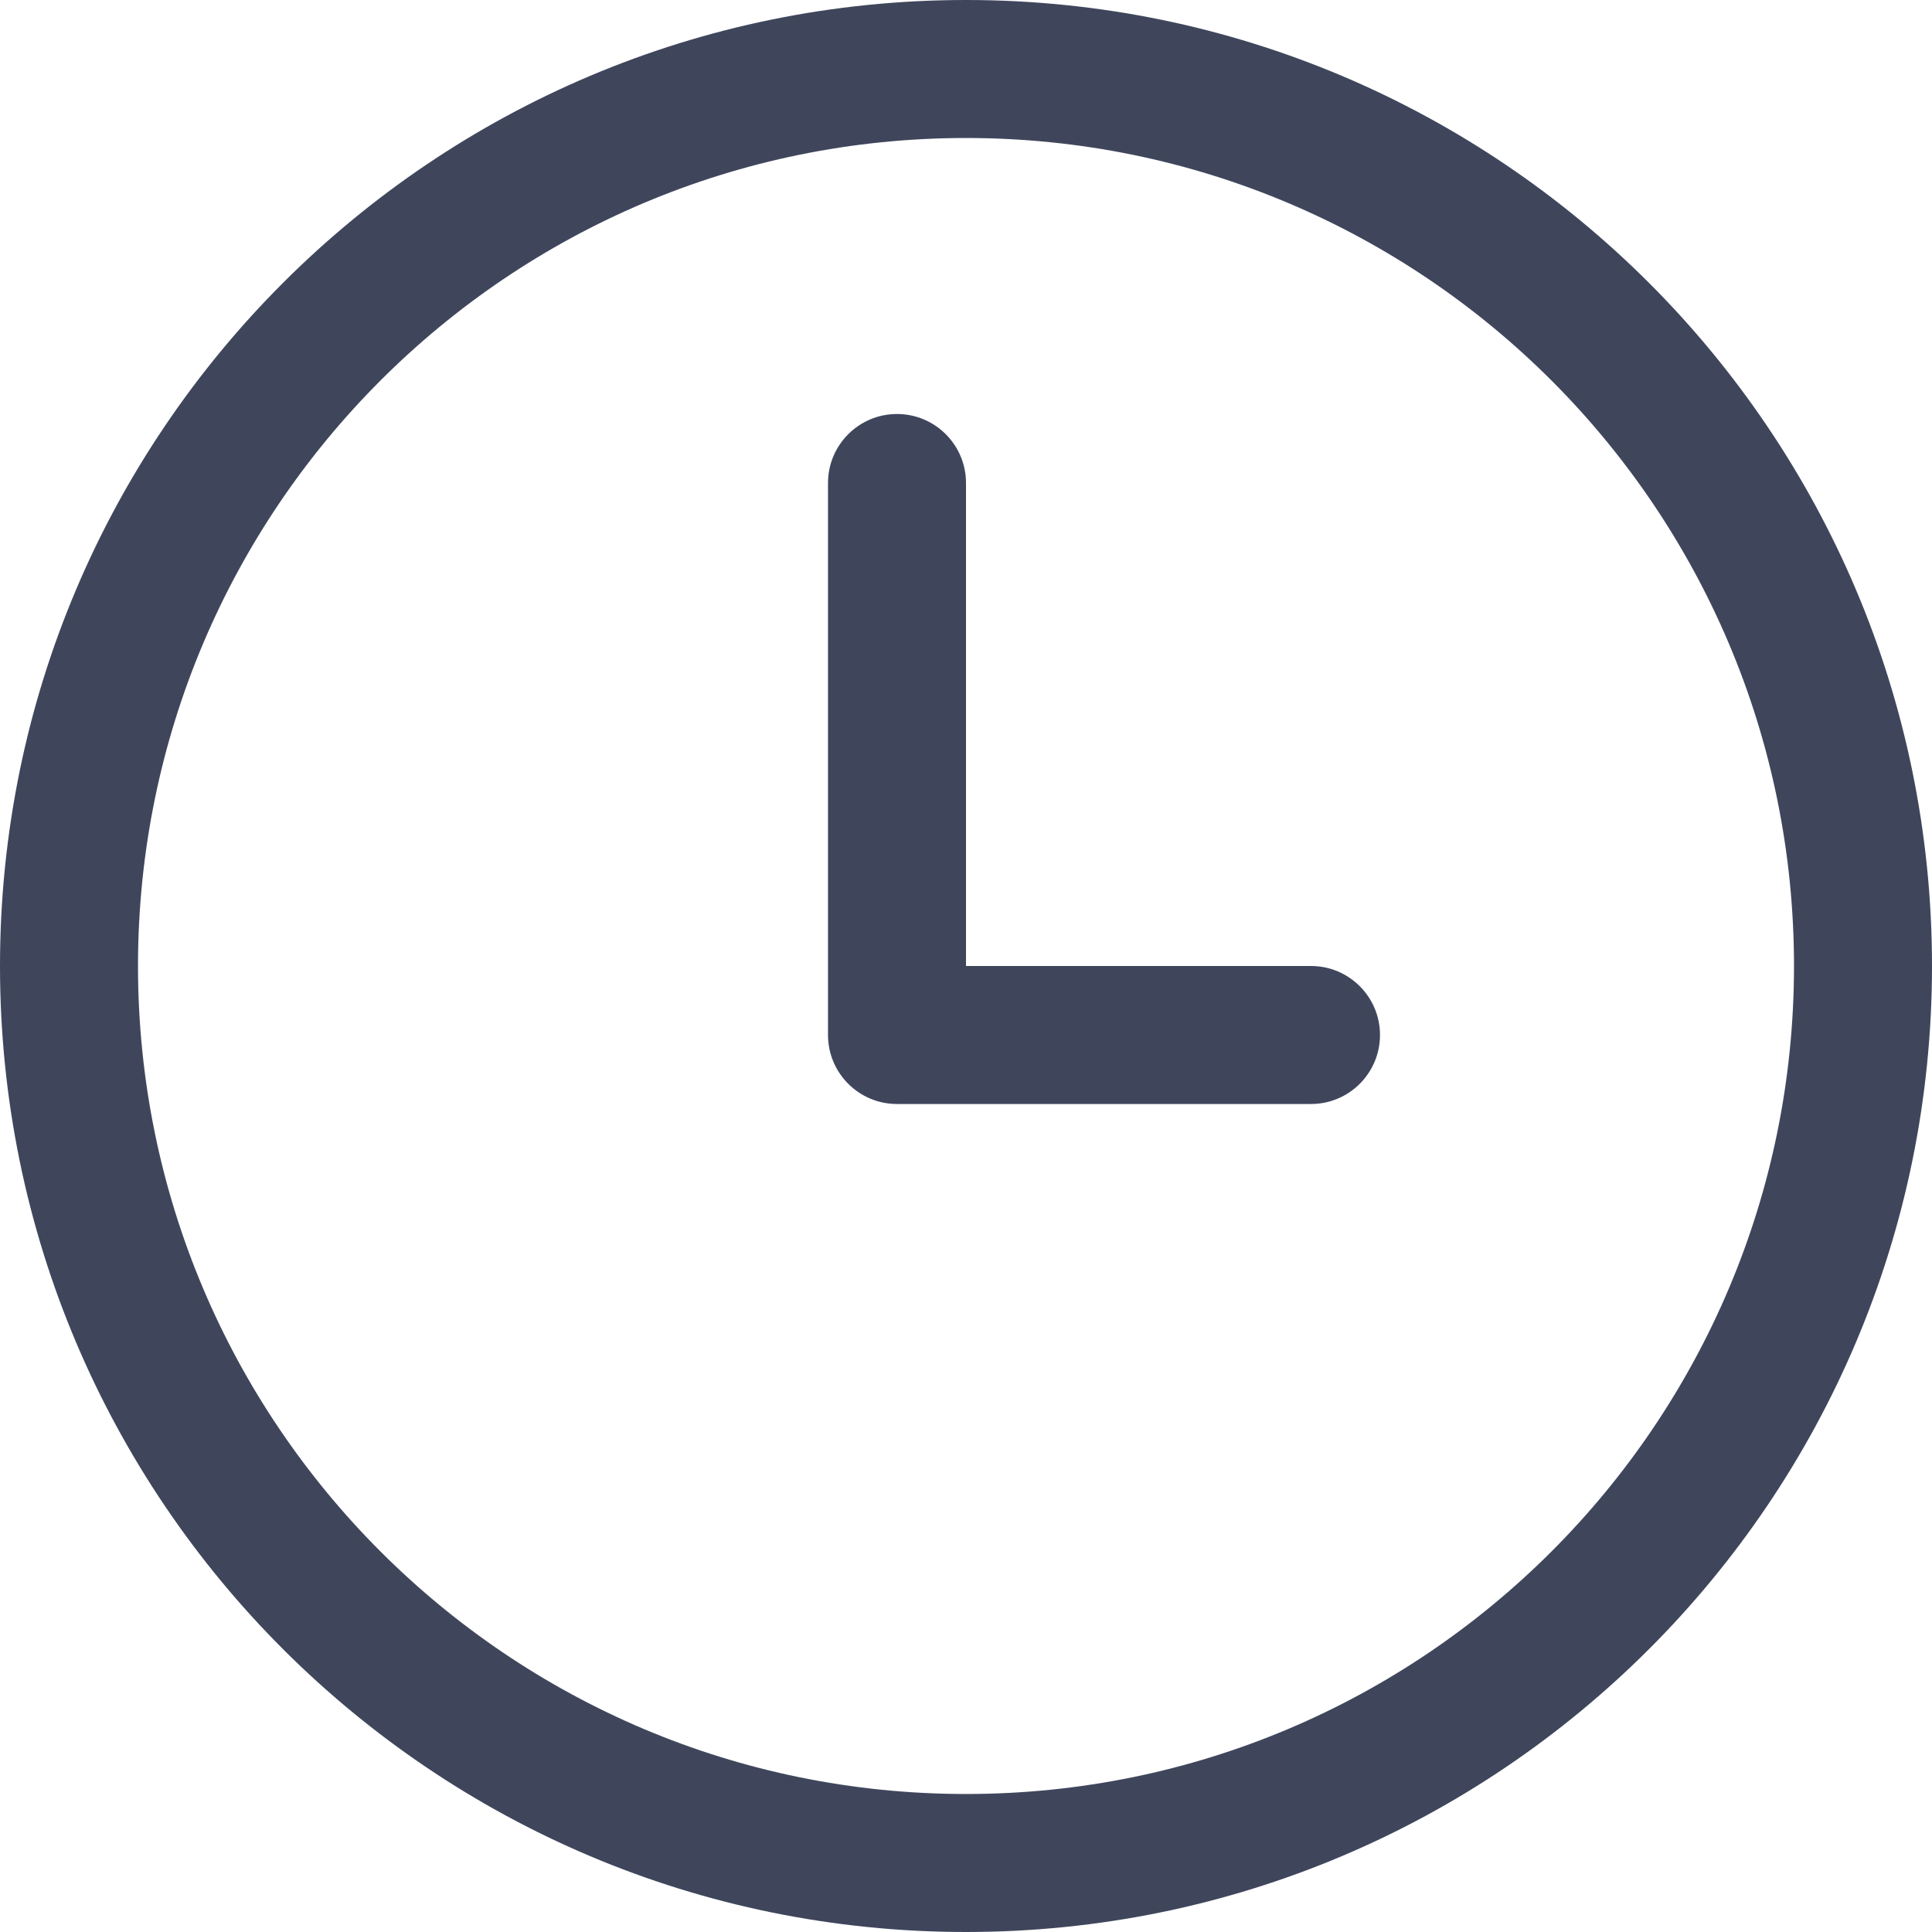
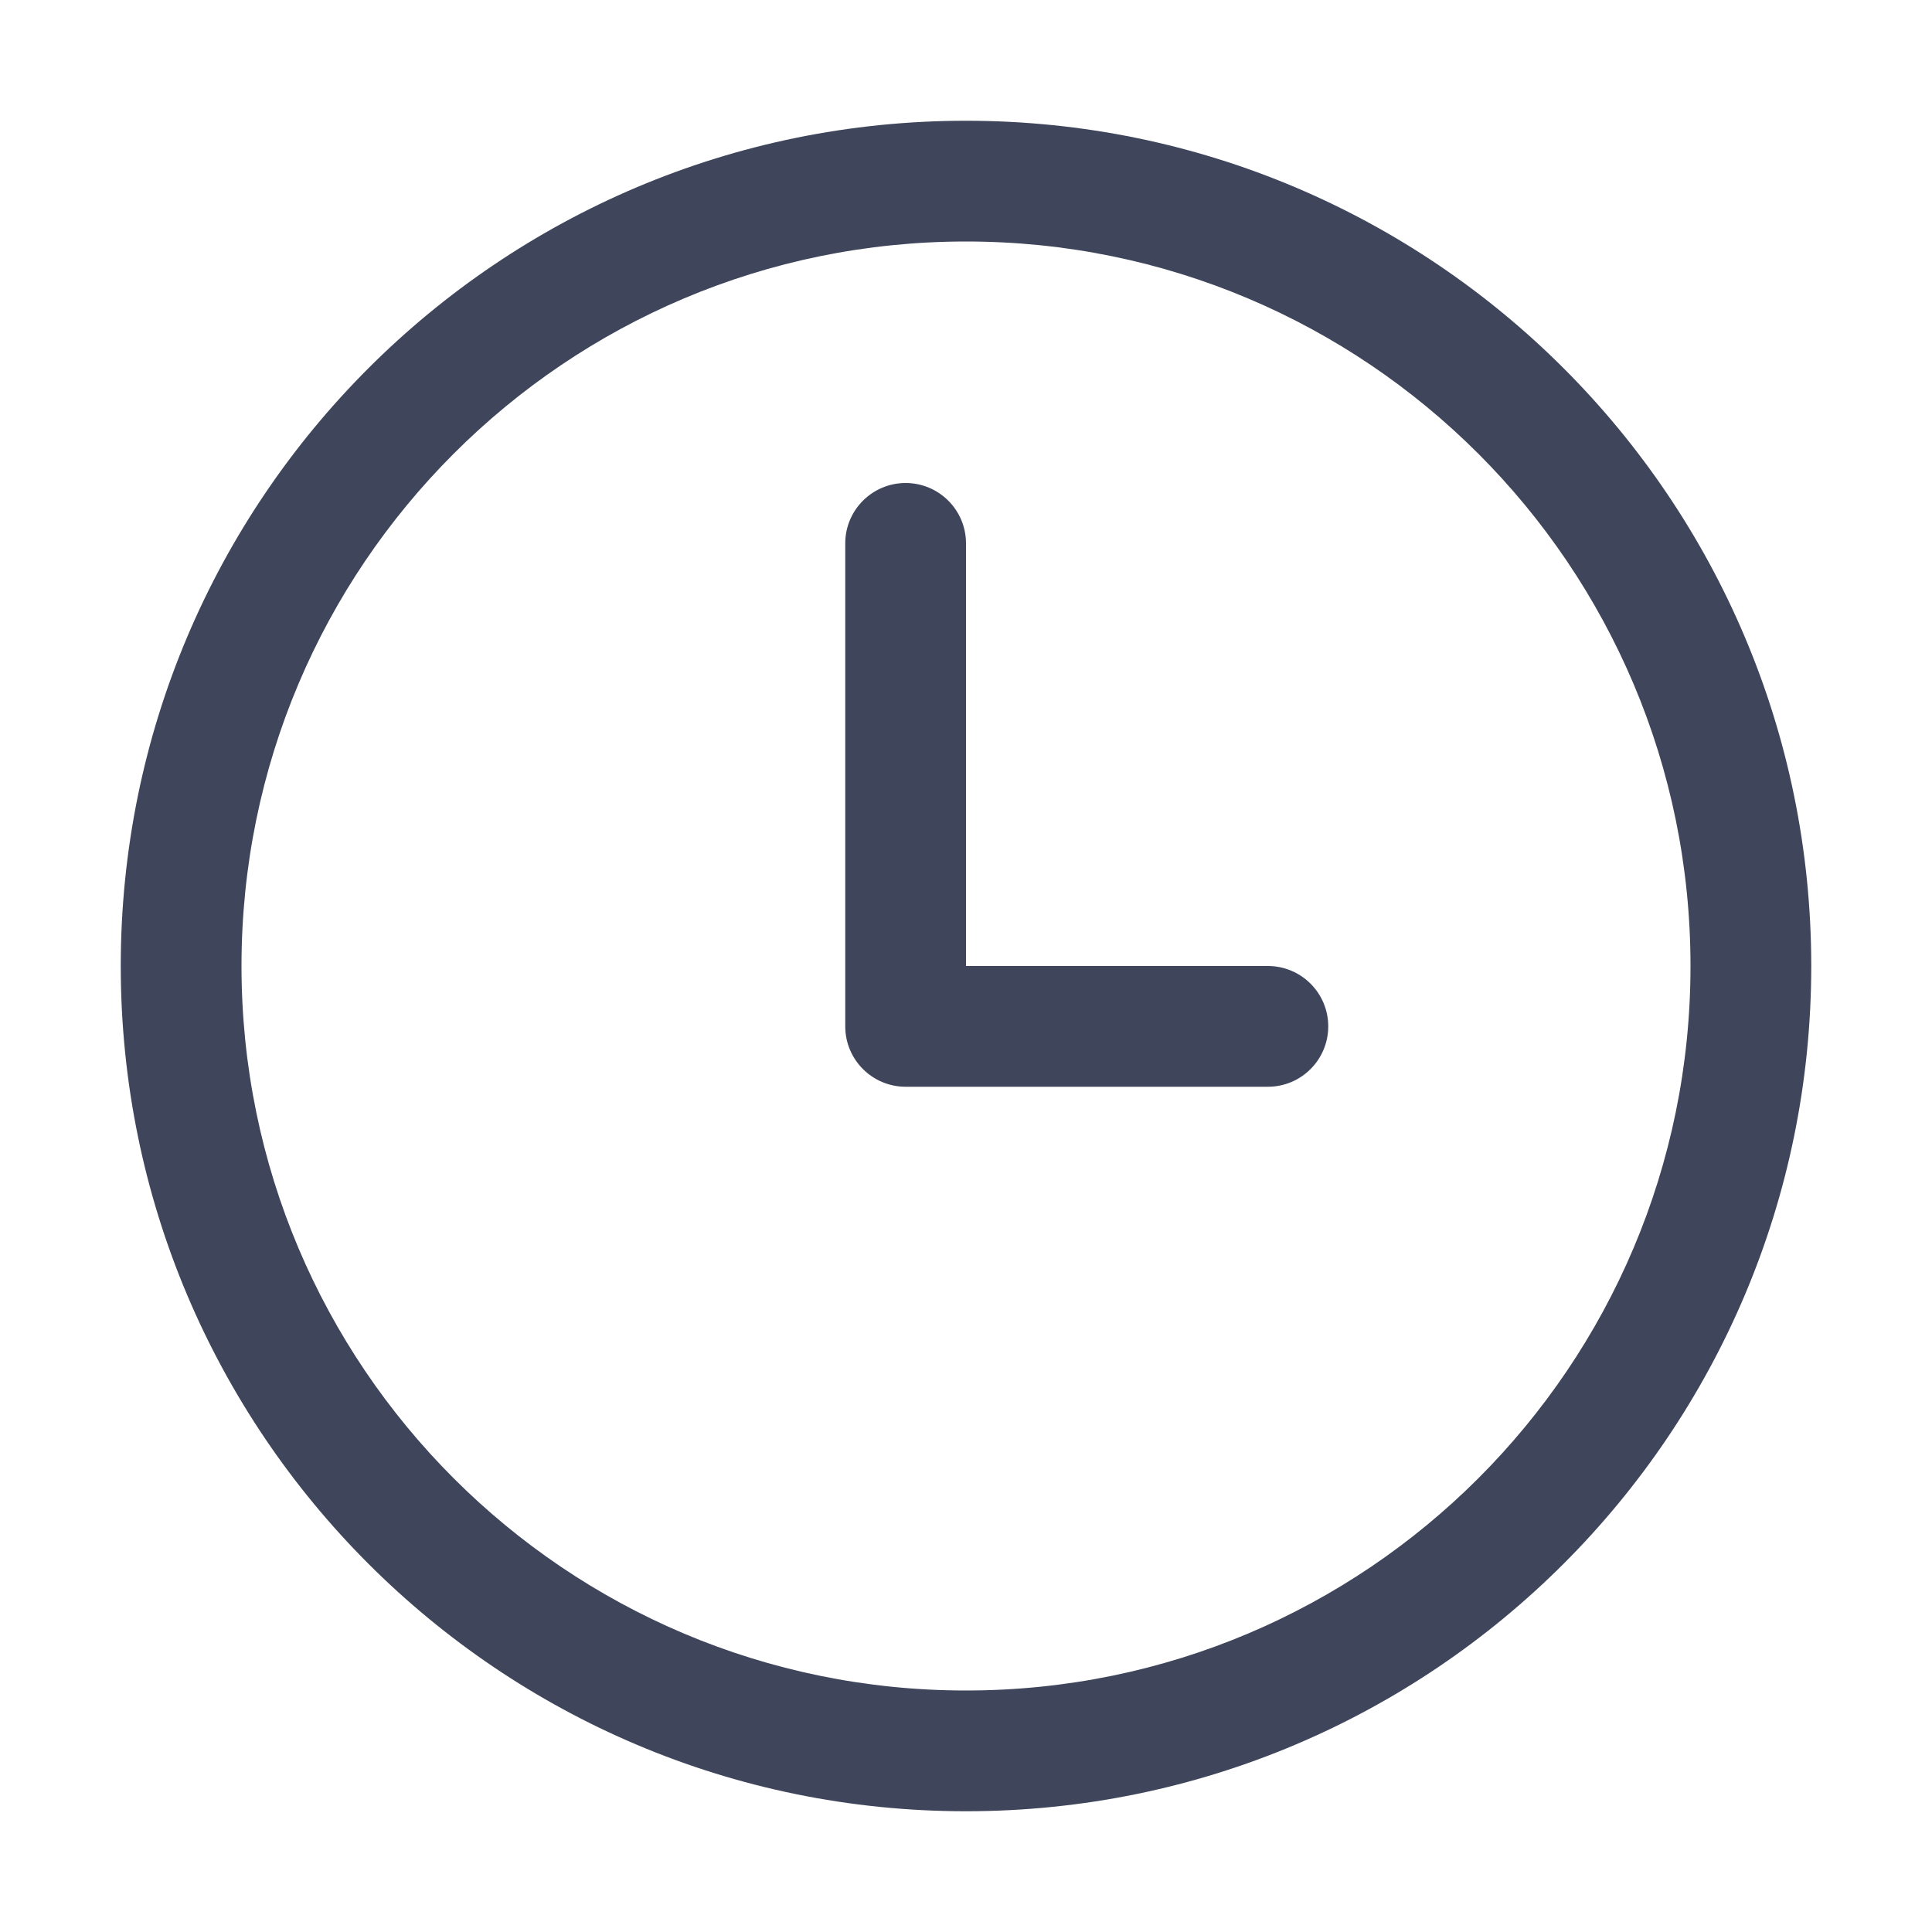
- <svg xmlns="http://www.w3.org/2000/svg" width="14" height="14" viewBox="0 0 14 14" fill="none">
-   <path fill-rule="evenodd" clip-rule="evenodd" d="M0 7C0 3.134 3.134 0 7 0C10.866 0 14 3.134 14 7C14 10.866 10.866 14 7 14C3.134 14 0 10.866 0 7ZM7 1C3.686 1 1 3.686 1 7C1 10.314 3.686 13 7 13C10.314 13 13 10.314 13 7C13 3.686 10.314 1 7 1Z" fill="#3F465C" />
-   <path fill-rule="evenodd" clip-rule="evenodd" d="M6.5 3C6.776 3 7 3.224 7 3.5V7H9.5C9.776 7 10 7.224 10 7.5C10 7.776 9.776 8 9.5 8H6.5C6.224 8 6 7.776 6 7.5V3.5C6 3.224 6.224 3 6.5 3Z" fill="#3F465C" />
+ <svg xmlns="http://www.w3.org/2000/svg" width="16" height="16" viewBox="0 0 16 16" fill="none">
+   <path fill-rule="evenodd" clip-rule="evenodd" d="M8 1C4.134 1 1 4.134 1 8C1 11.866 4.134 15 8 15C11.866 15 15 11.866 15 8C15 4.134 11.866 1 8 1ZM2 8C2 4.686 4.686 2 8 2C11.314 2 14 4.686 14 8C14 11.314 11.314 14 8 14C4.686 14 2 11.314 2 8ZM8 4.5C8 4.224 7.776 4 7.5 4C7.224 4 7 4.224 7 4.5V8.5C7 8.776 7.224 9 7.5 9H10.5C10.776 9 11 8.776 11 8.5C11 8.224 10.776 8 10.5 8H8V4.5Z" fill="#3F465C" />
</svg>
